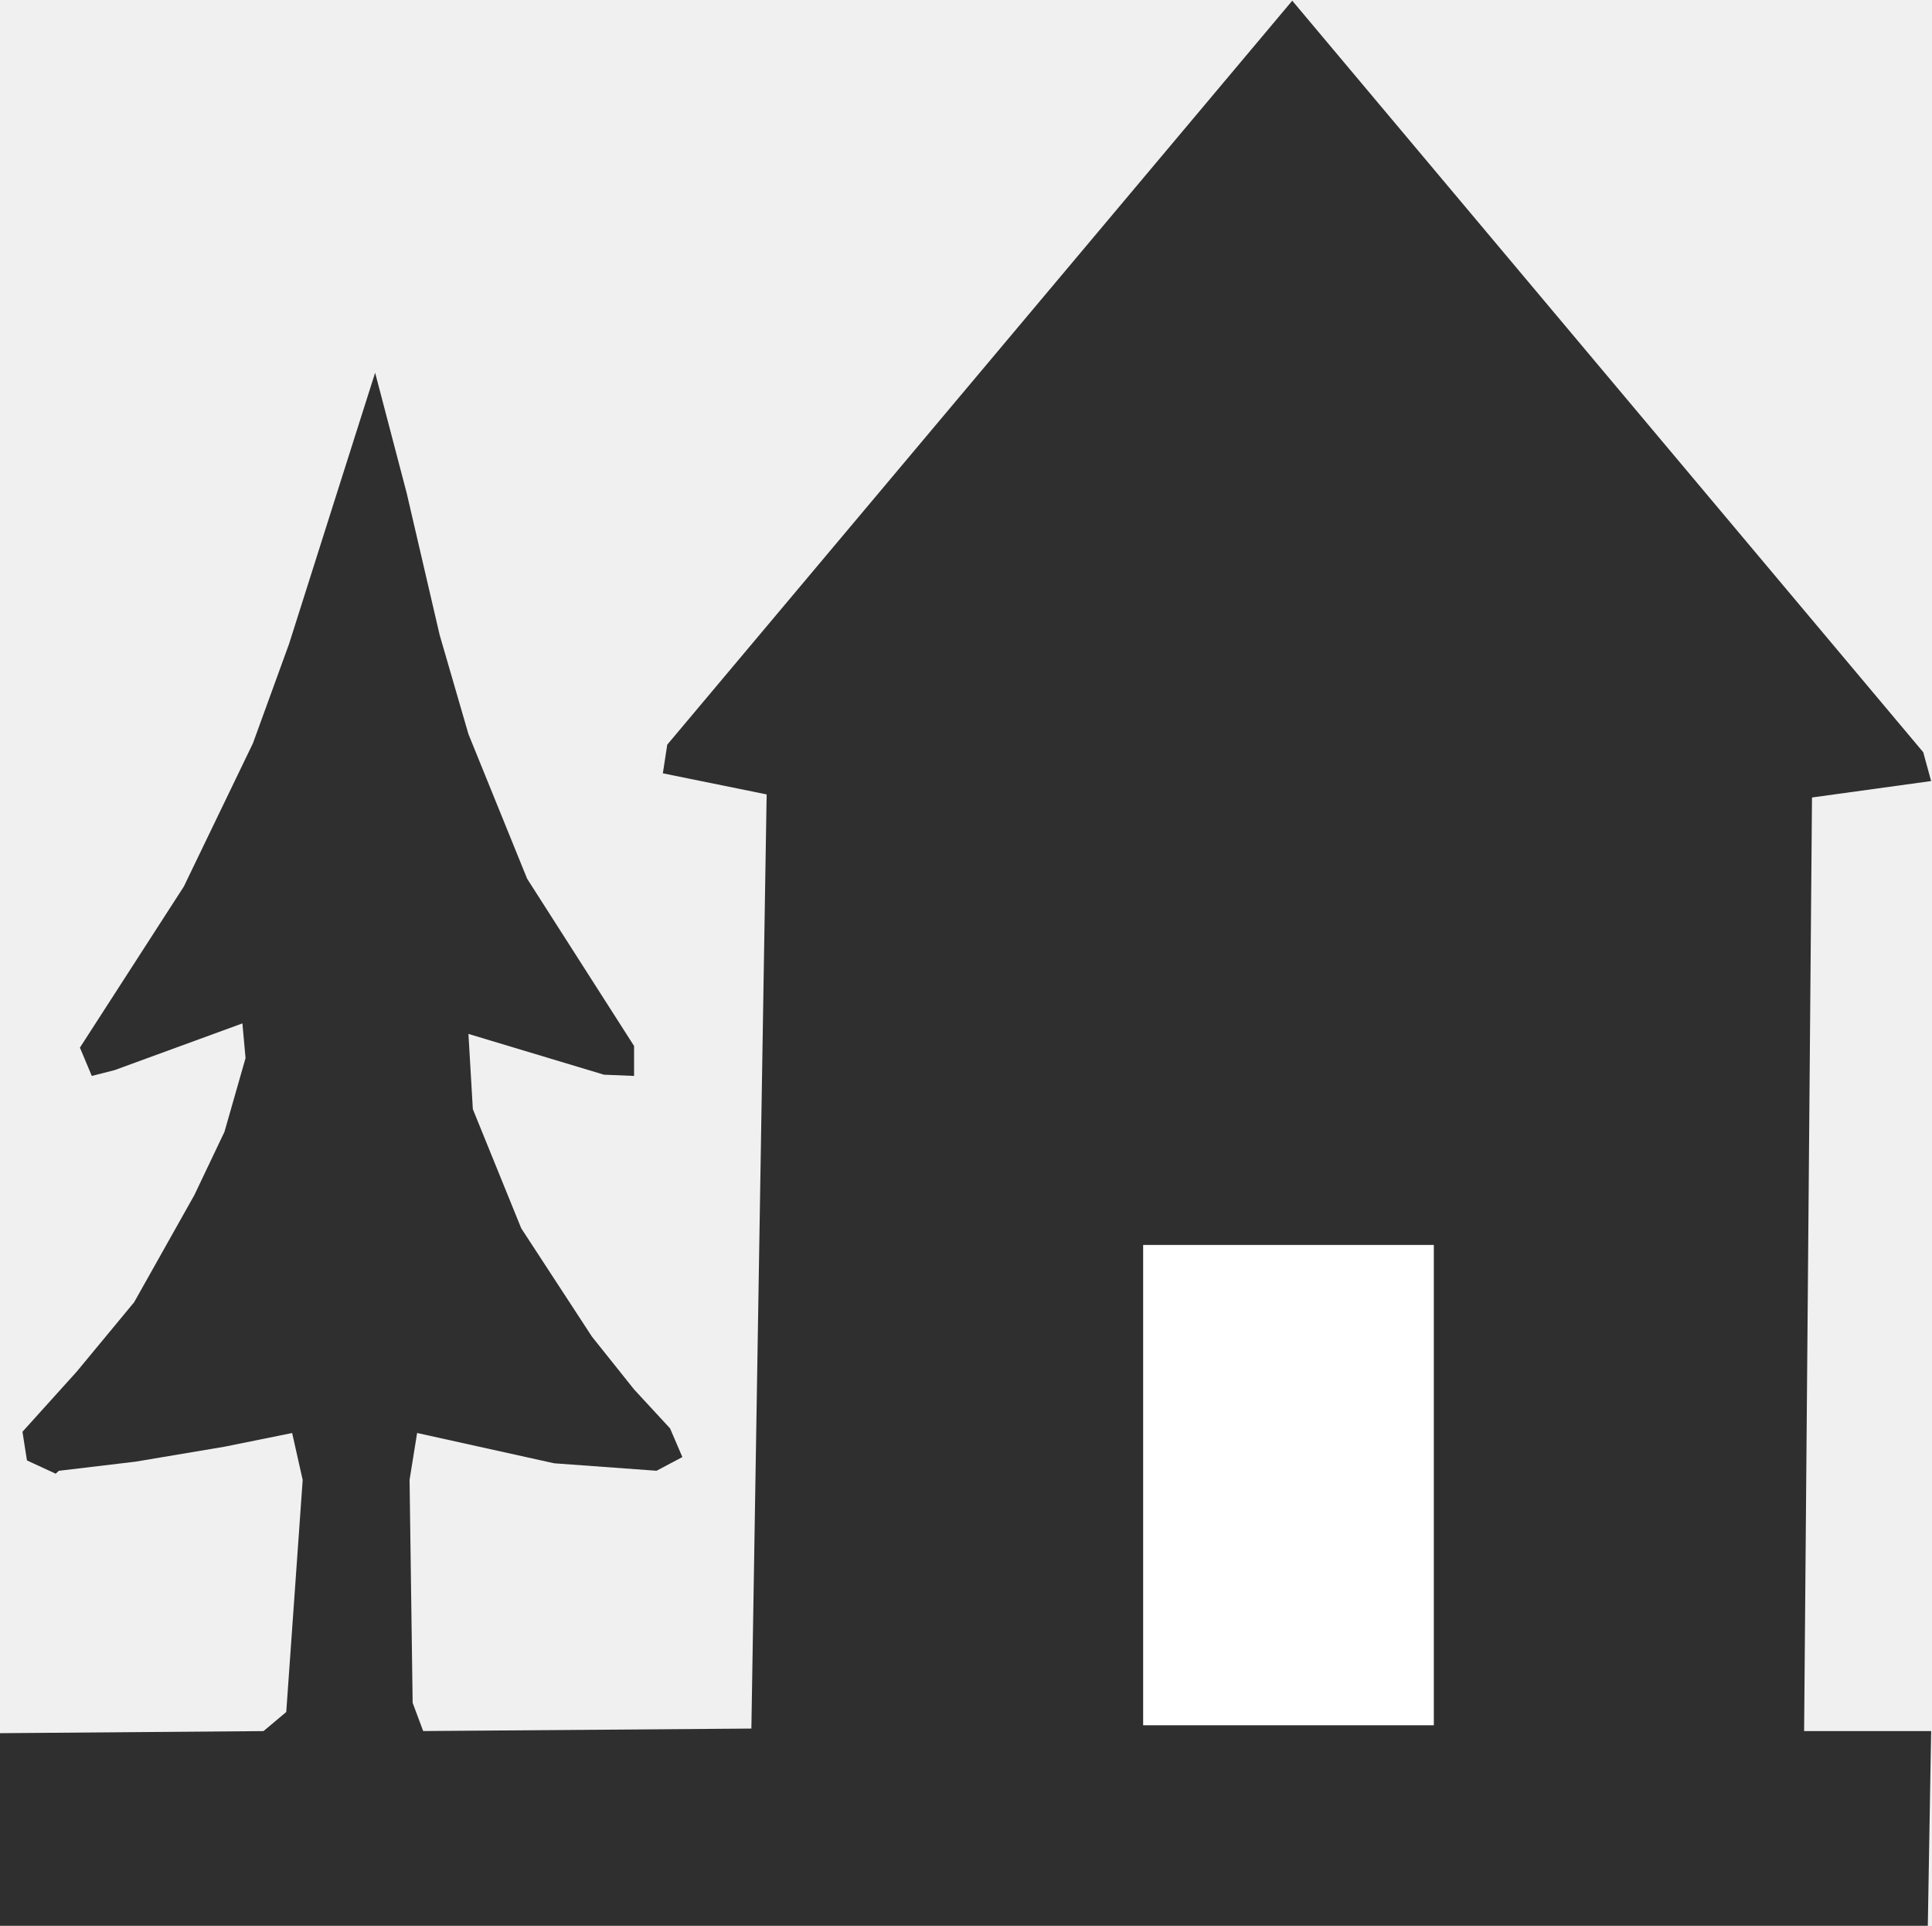
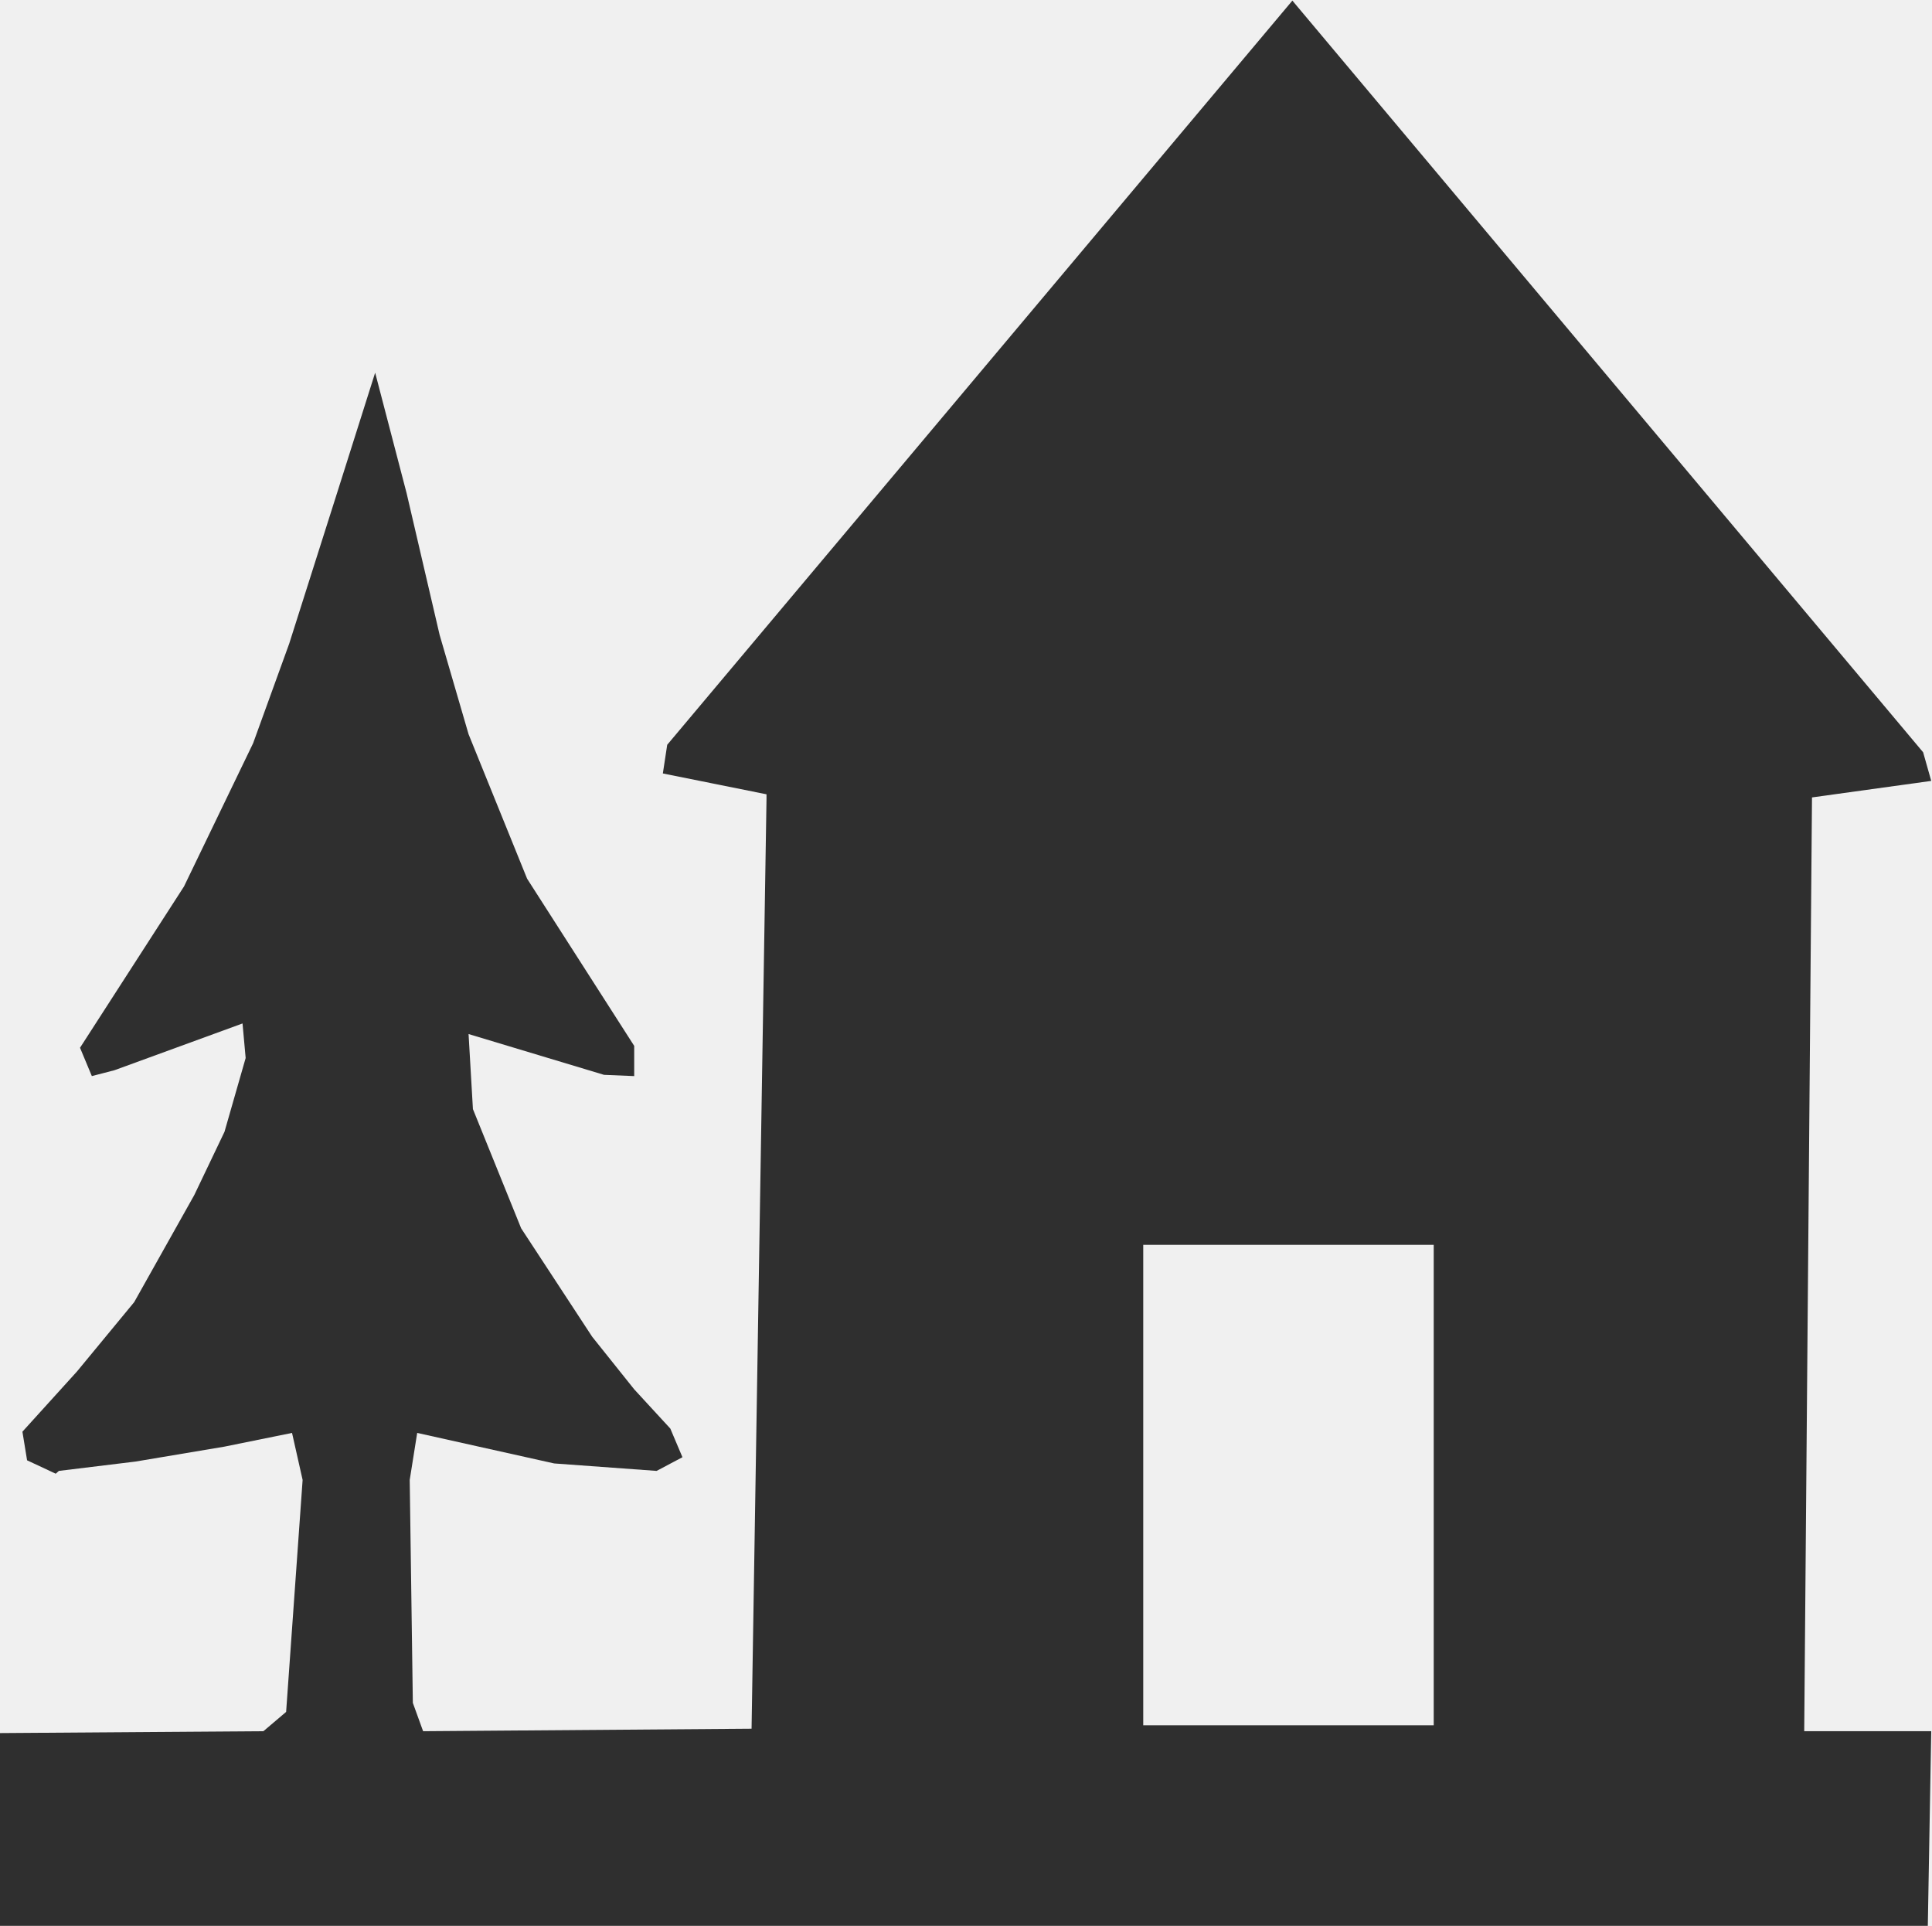
<svg xmlns="http://www.w3.org/2000/svg" version="1.1" id="svg2" xml:space="preserve" width="12.12" height="12.08" viewBox="0 0 12.12 12.08">
  <defs id="defs6" />
  <g id="g8" transform="matrix(1.333333,0,0,-1.333333,0,12.08)">
    <g id="g10" transform="scale(0.1)">
-       <path d="m 36.07,53.012 v 0.215 l -4.883,0.992 0.207,1.348 29.406,35 L 90.488,55.211 90.859,53.855 85.254,53.082 84.883,9.16 h 5.977 L 90.703,0 H 0 v 9.062 l 12.398,0.098 1.07,0.898 0.773,10.918 -0.496,2.207 -3.184,-0.644 -4.184,-0.703 -3.609,-0.43 -0.148,-0.137 -1.352,0.625 -0.211,1.348 2.555,2.832 2.699,3.262 2.832,5.039 1.418,2.977 0.992,3.469 -0.148,1.633 -6.016,-2.199 -1.07,-0.273 -0.559,1.332 4.891,7.582 3.25,6.738 1.703,4.684 2.269,7.152 1.777,5.594 1.484,-5.66 1.551,-6.672 1.355,-4.668 2.762,-6.805 5.031,-7.867 v -1.41 l -1.418,0.059 -6.375,1.918 0.207,-3.539 2.277,-5.606 3.328,-5.098 1.98,-2.48 1.695,-1.836 0.578,-1.348 -1.215,-0.644 -4.816,0.351 -6.449,1.426 -0.355,-2.207 0.145,-10.488 0.496,-1.328 15.441,0.117 0.715,43.734" style="fill:#2f2f2f;fill-opacity:1.0;fill-rule:nonzero;stroke:none" id="path12" />
-       <path d="M 53.785,32.031 H 67.461 V 9.434 H 53.785 V 32.031" style="fill:#ffffff;fill-opacity:1;fill-rule:nonzero;stroke:none" id="path14" />
+       <path id="path12" style="fill:#2f2f2f;fill-opacity:1.0;fill-rule:nonzero;stroke:none" d="M 60.806 90.571 L 31.392 55.561 L 31.187 54.213 L 36.064 53.232 L 36.064 53.012 L 35.361 9.272 L 19.907 9.155 L 19.424 10.488 L 19.277 20.976 L 19.629 23.188 L 26.074 21.752 L 30.894 21.401 L 32.109 22.045 L 31.538 23.393 L 29.839 25.239 L 27.861 27.714 L 24.521 32.812 L 22.251 38.422 L 22.046 41.953 L 28.418 40.034 L 29.839 39.975 L 29.839 41.396 L 24.8 49.262 L 22.046 56.059 L 20.684 60.732 L 19.131 67.397 L 17.651 73.066 L 15.879 67.47 L 13.608 60.322 L 11.909 55.634 L 8.657 48.896 L 3.765 41.308 L 4.321 39.975 L 5.391 40.253 L 11.411 42.451 L 11.558 40.825 L 10.562 37.353 L 9.141 34.379 L 6.313 29.34 L 3.618 26.074 L 1.055 23.246 L 1.274 21.899 L 2.622 21.269 L 2.769 21.401 L 6.372 21.84 L 10.562 22.543 L 13.74 23.188 L 14.238 20.976 L 13.462 10.063 L 12.393 9.155 L 0 9.067 L 0 -0.001 L 90.703 -0.001 L 90.864 9.155 L 84.888 9.155 L 85.254 53.085 L 90.864 53.862 L 90.483 55.209 L 60.806 90.571 z M 53.789 32.036 L 67.456 32.036 L 67.456 9.433 L 53.789 9.433 L 53.789 32.036 z " />
    </g>
  </g>
</svg>
